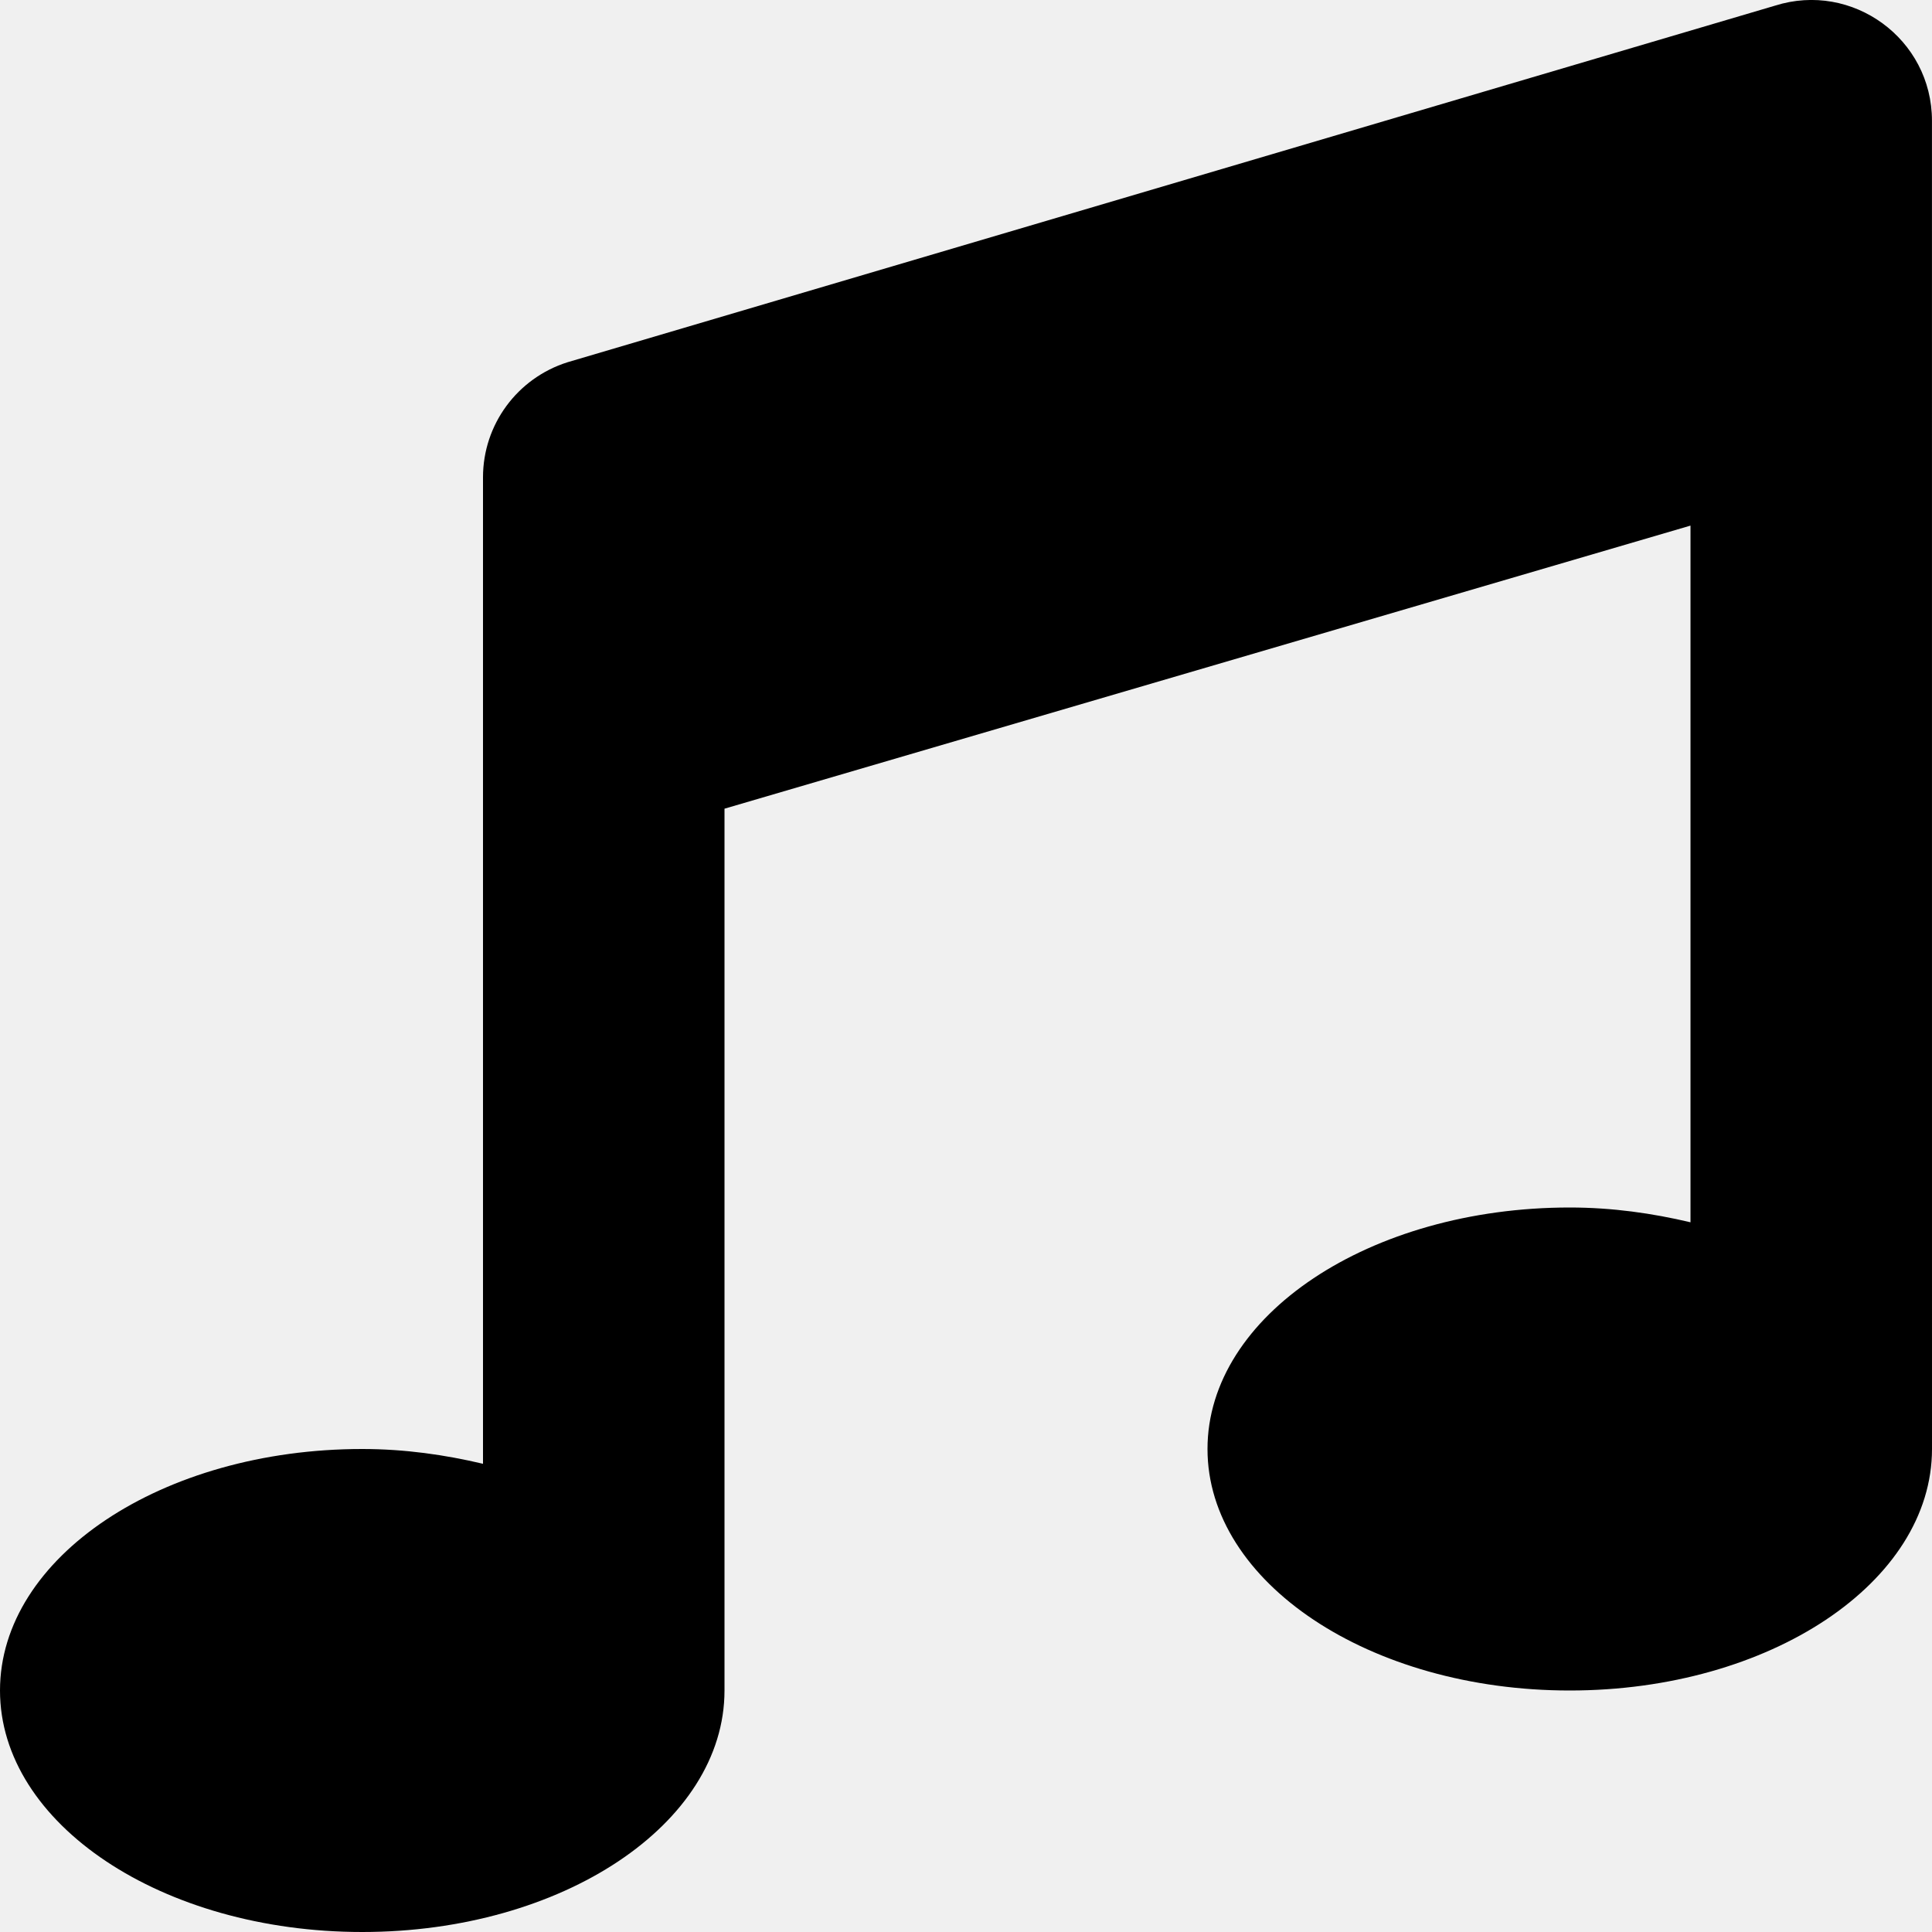
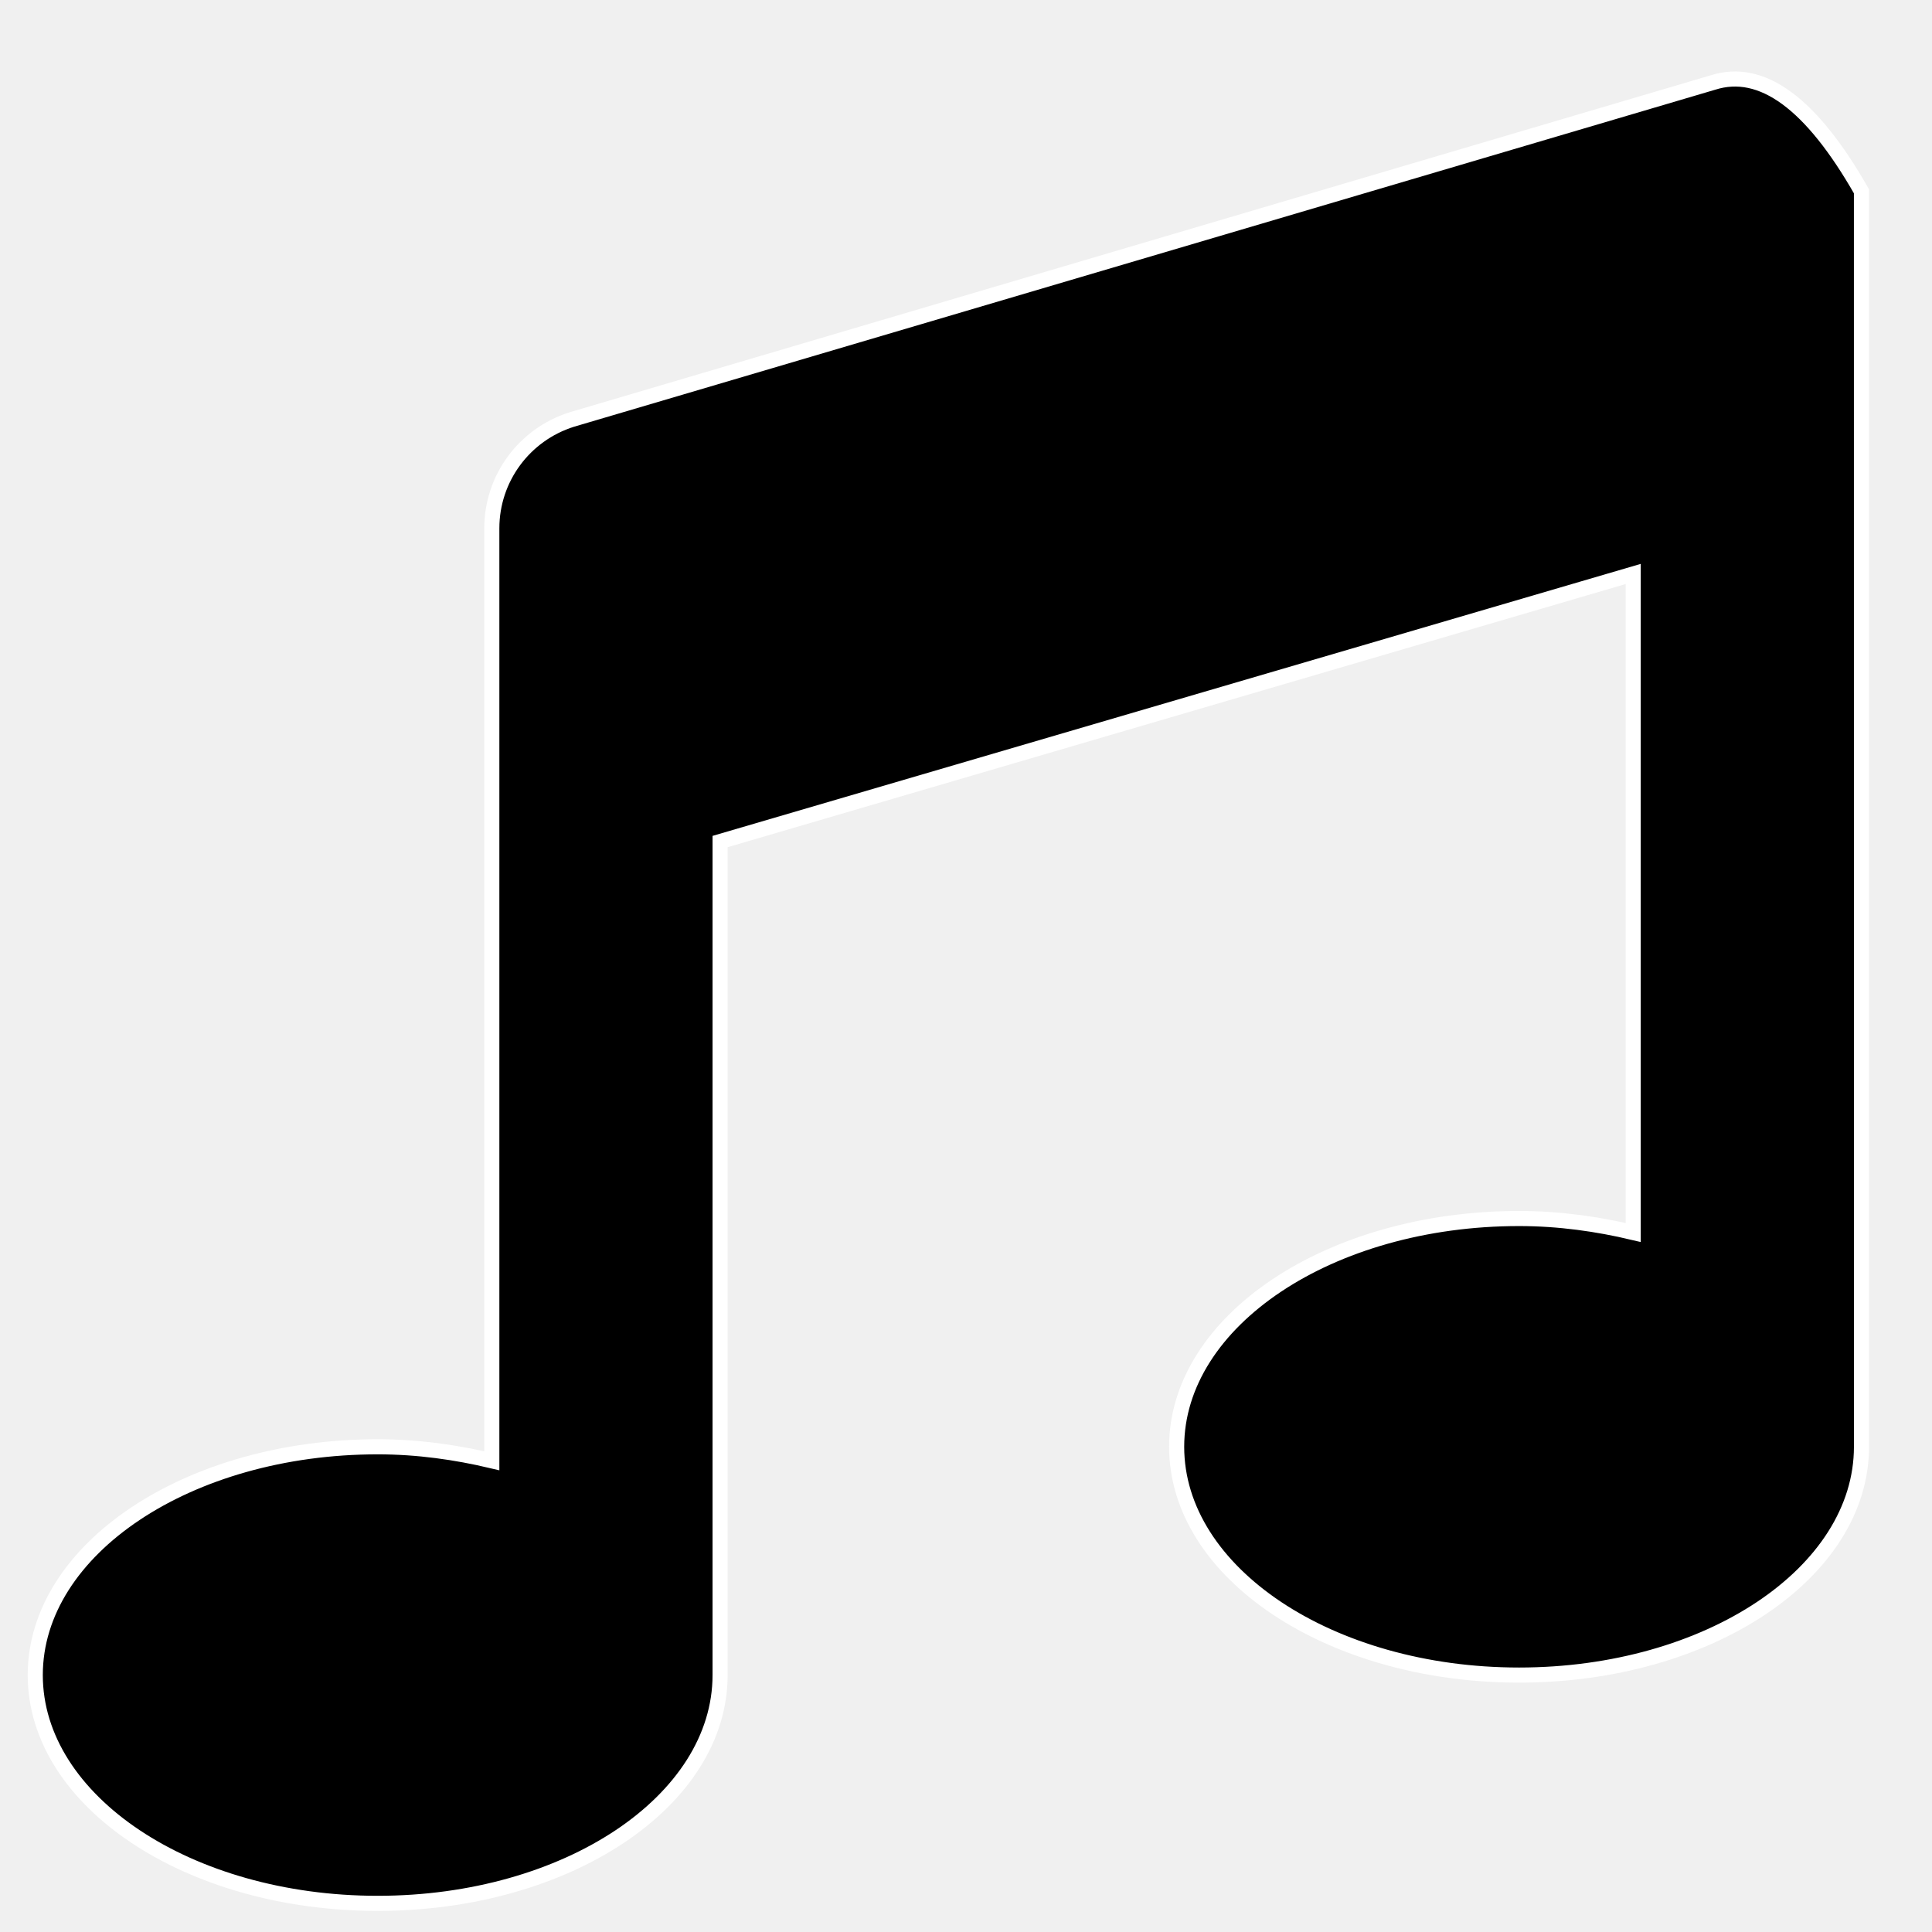
- <svg xmlns="http://www.w3.org/2000/svg" aria-hidden="true" focusable="false" data-prefix="fas" data-icon="music" class="svg-inline--fa fa-music fa-w-16" role="img" viewBox="0 0 512 512">
-   <path fill="currentColor" d="M511.99 32.01c0-21.71-21.1-37.01-41.6-30.51L150.4 96c-13.3 4.2-22.4 16.5-22.4 30.5v261.42c-10.05-2.38-20.72-3.92-32-3.92-53.02 0-96 28.65-96 64s42.98 64 96 64 96-28.65 96-64V214.31l256-75.02v184.63c-10.05-2.38-20.72-3.92-32-3.92-53.02 0-96 28.65-96 64s42.98 64 96 64 96-28.65 96-64l-.01-351.99z" />
+ <svg xmlns="http://www.w3.org/2000/svg" xmlns:xlink="http://www.w3.org/1999/xlink" version="1.1" preserveAspectRatio="xMidYMid meet" viewBox="0 0 640 640" width="640" height="640">
+   <defs>
+     <path d="M567.48 27.32C529.67 38.49 227.2 127.81 189.39 138.98C173.67 143.94 162.92 158.47 162.92 175.02C162.92 205.9 162.92 453.01 162.92 483.9C151.04 481.09 138.44 479.27 125.11 479.27C62.46 479.27 11.68 513.12 11.68 554.89C11.68 596.66 62.46 630.51 125.11 630.51C187.76 630.51 238.54 596.66 238.54 554.89C238.54 536.48 238.54 444.44 238.54 278.77L541.02 190.13C541.02 321.02 541.02 393.74 541.02 408.28C529.15 405.47 516.54 403.65 503.21 403.65C440.56 403.65 389.78 437.5 389.78 479.27C389.78 521.04 440.56 554.89 503.21 554.89C565.86 554.89 616.64 521.04 616.64 479.27C616.64 451.54 616.64 312.91 616.63 63.37C600.01 34.22 583.63 22.2 567.48 27.32Z" id="abeEACorz" />
+   </defs>
+   <g>
+     <g>
+       <g>
+         <use xlink:href="#abeEACorz" opacity="1" fill="#000000" fill-opacity="1" />
+         <g>
+           <use xlink:href="#abeEACorz" opacity="1" fill-opacity="0" stroke="#ffffff" stroke-width="5" stroke-opacity="1" />
+         </g>
+       </g>
+     </g>
+   </g>
</svg>
